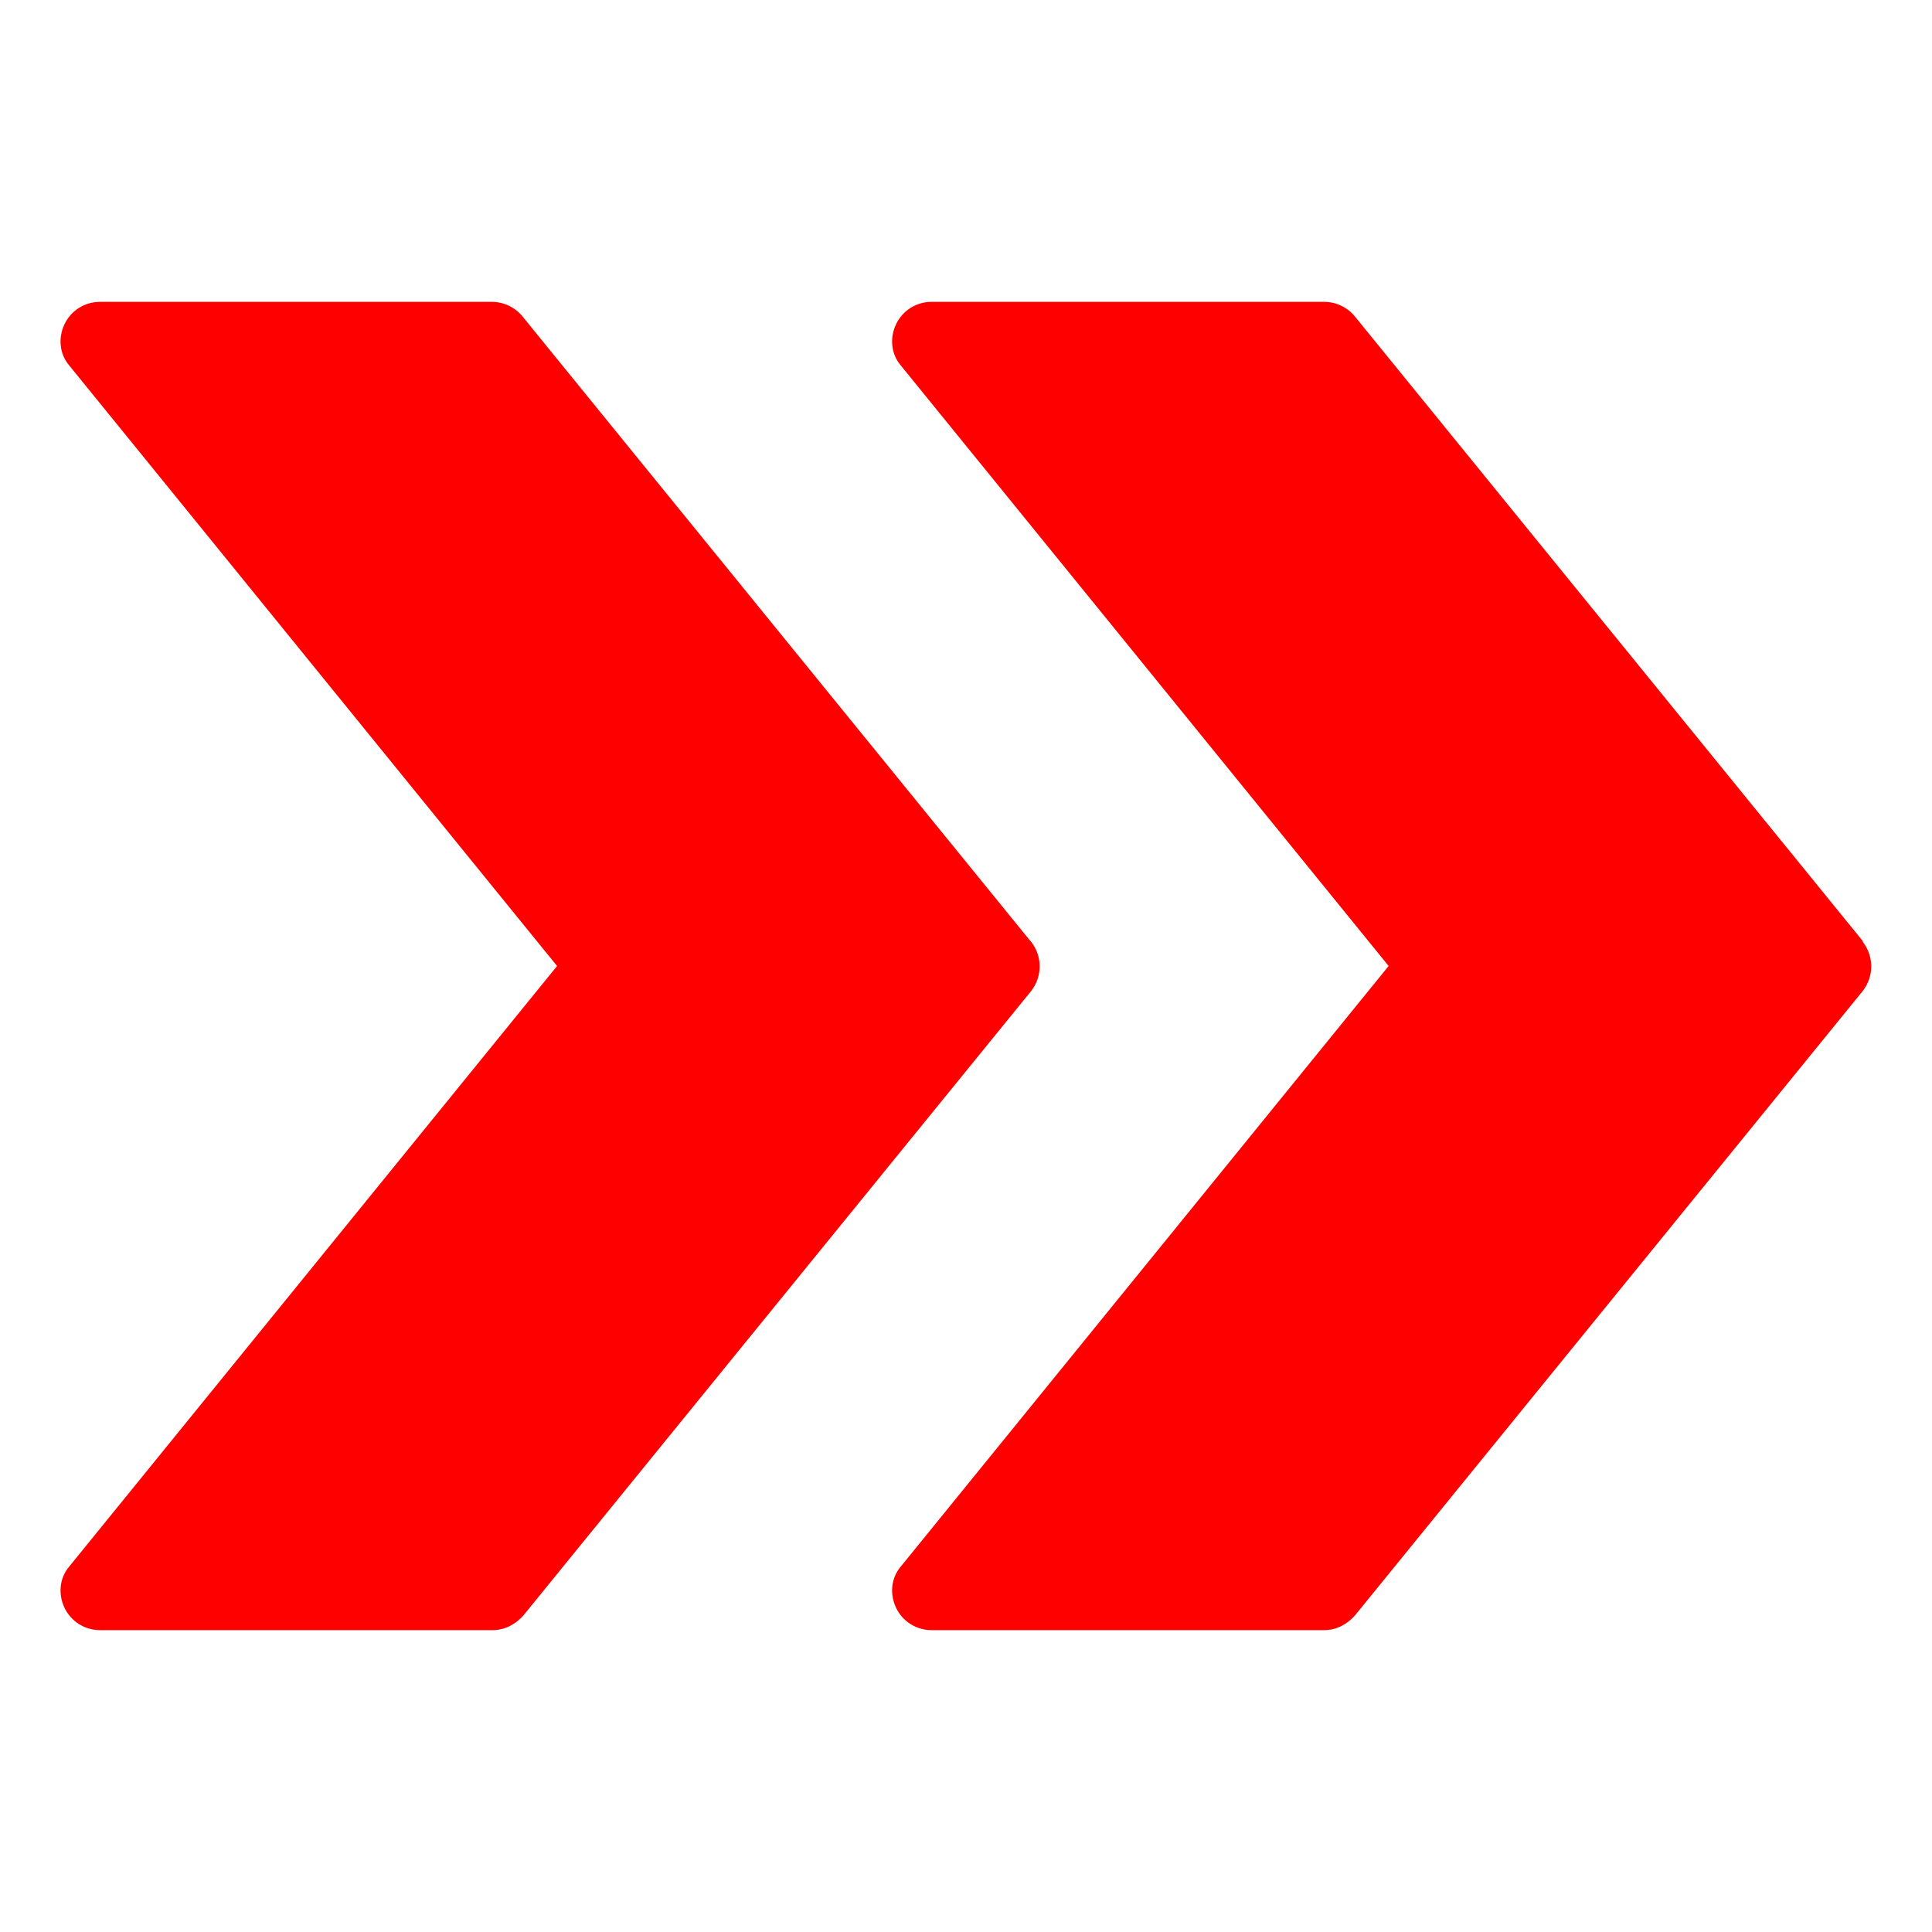
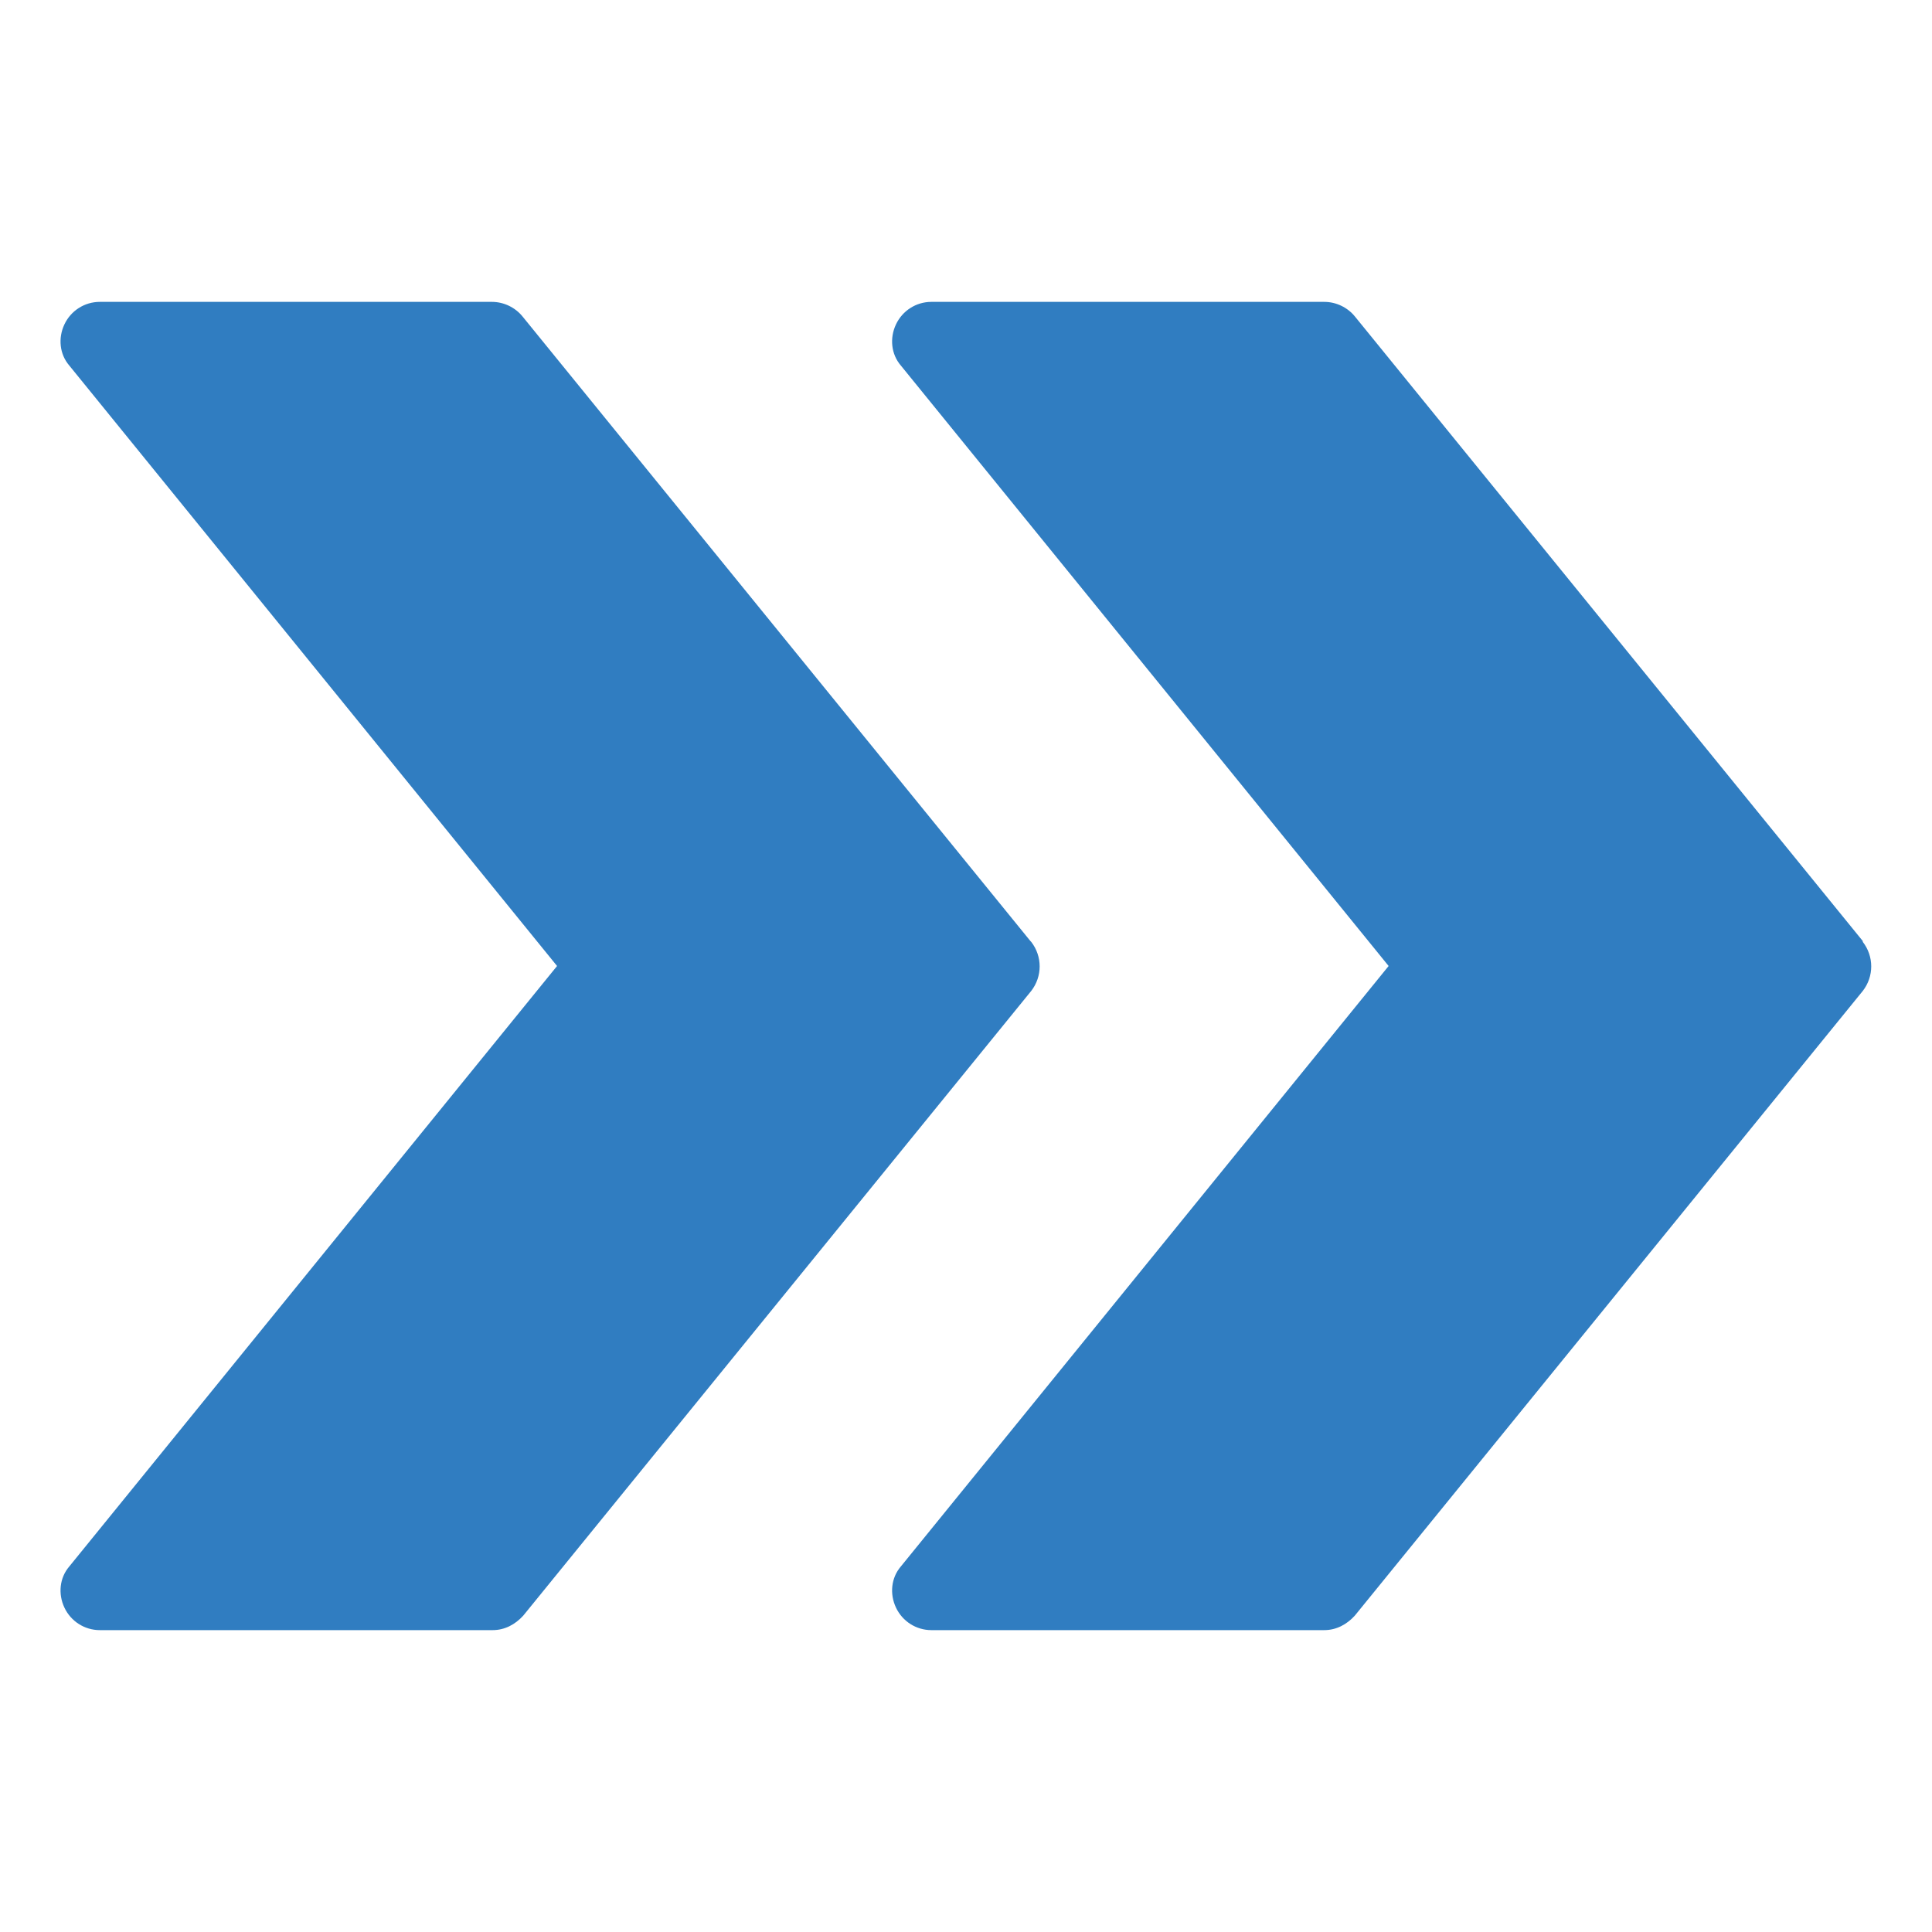
<svg xmlns="http://www.w3.org/2000/svg" id="Layer_1" version="1.1" viewBox="0 0 24 24">
  <defs>
    <style>
      .st0 {
-         fill: red;
+         fill: #307dc1;
      }
    </style>
  </defs>
-   <path class="st0" d="M23.14,11.69l-6.31-7.76c-.09-.11-.23-.18-.38-.18h-4.88c-.19,0-.36.11-.44.28s-.06.37.06.51l6.06,7.46-6.06,7.46c-.12.14-.14.34-.06.51.08.17.25.28.44.28h4.88c.15,0,.28-.07.38-.18l6.31-7.76c.14-.18.14-.43,0-.61Z" />
-   <path class="st0" d="M12.8,11.69L6.49,3.93c-.09-.11-.23-.18-.38-.18H1.24c-.19,0-.36.11-.44.28-.08.17-.06.37.06.51l6.06,7.46L.86,19.46c-.12.14-.14.34-.06.51.08.17.25.28.44.28h4.88c.15,0,.28-.07.38-.18l6.31-7.76c.14-.18.14-.43,0-.61Z" />
+   <path class="st0" d="M23.14,11.69l-6.31-7.76c-.09-.11-.23-.18-.38-.18h-4.88c-.19,0-.36.11-.44.28s-.06.37.06.51l6.06,7.46-6.06,7.46c-.12.14-.14.34-.06.51s.25.28.44.28h4.88c.15,0,.28-.07.38-.18l6.31-7.76c.14-.18.14-.43,0-.61h0Z" />
+   <path class="st0" d="M12.8,11.69L6.49,3.93c-.09-.11-.23-.18-.38-.18H1.24c-.19,0-.36.11-.44.28-.08.17-.06.37.06.51l6.06,7.46L.86,19.46c-.12.14-.14.34-.06.51s.25.28.44.28h4.88c.15,0,.28-.07.38-.18l6.31-7.76c.14-.18.14-.43,0-.61h0Z" />
</svg>
